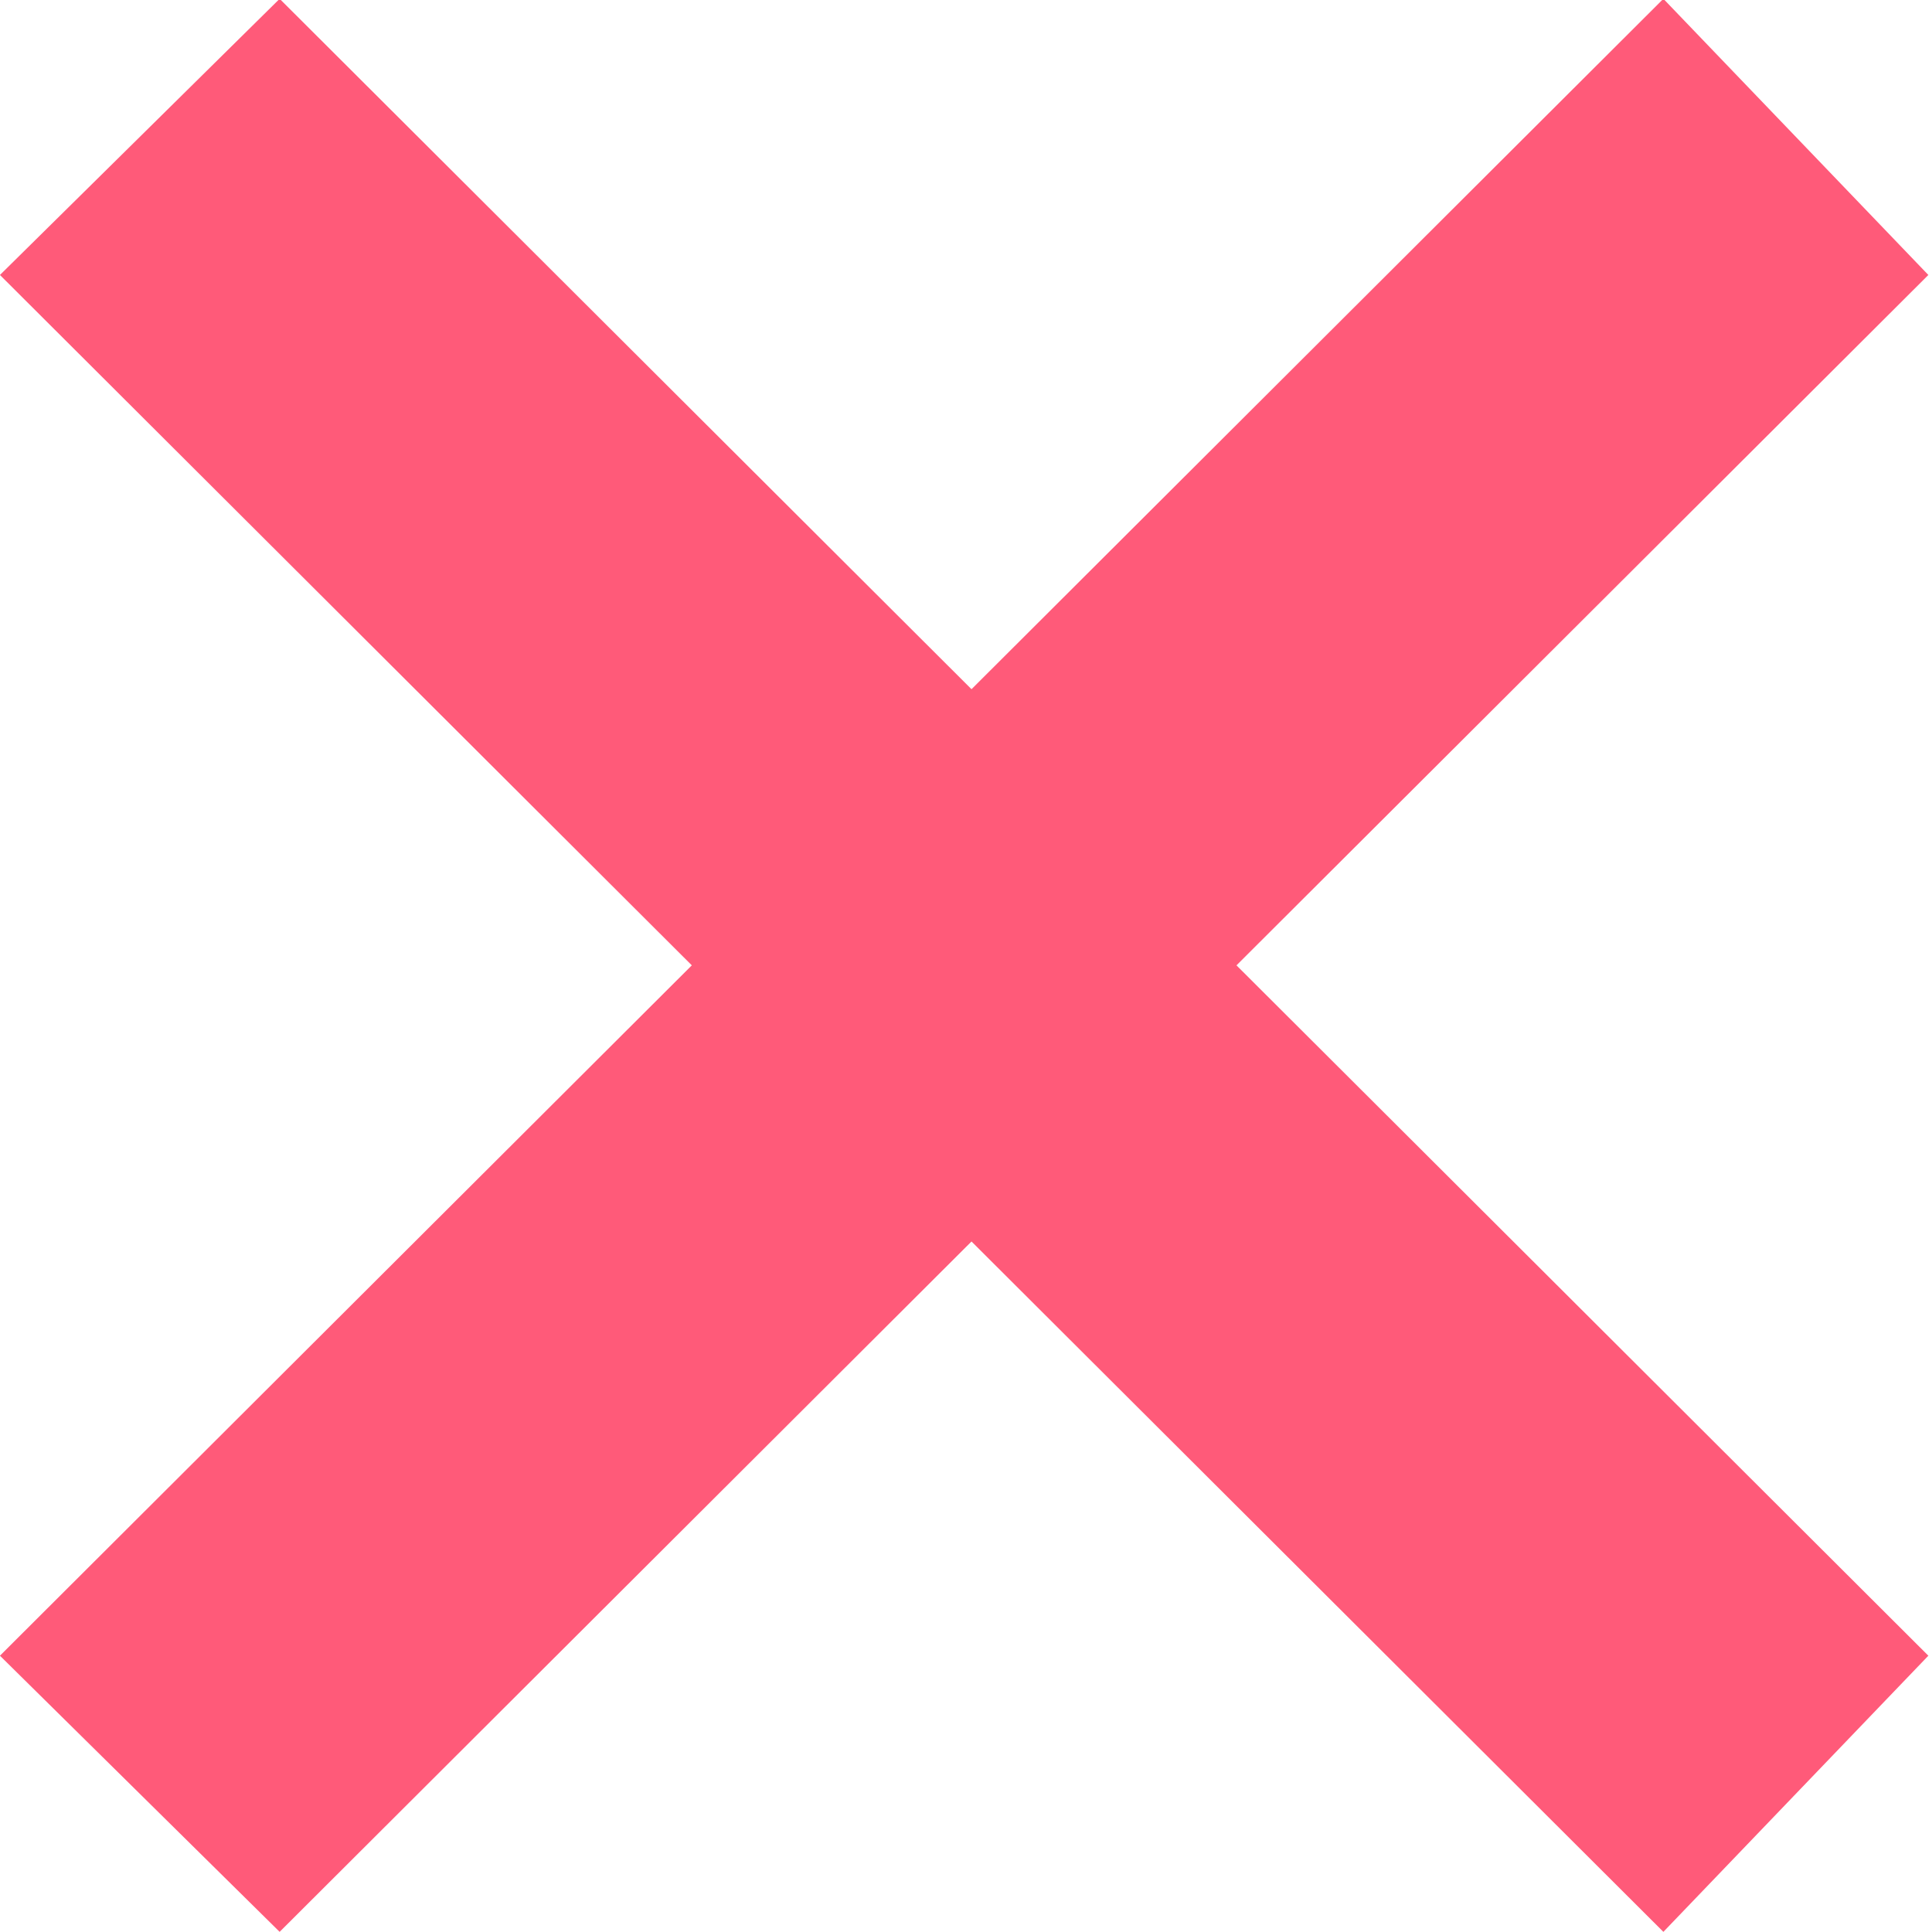
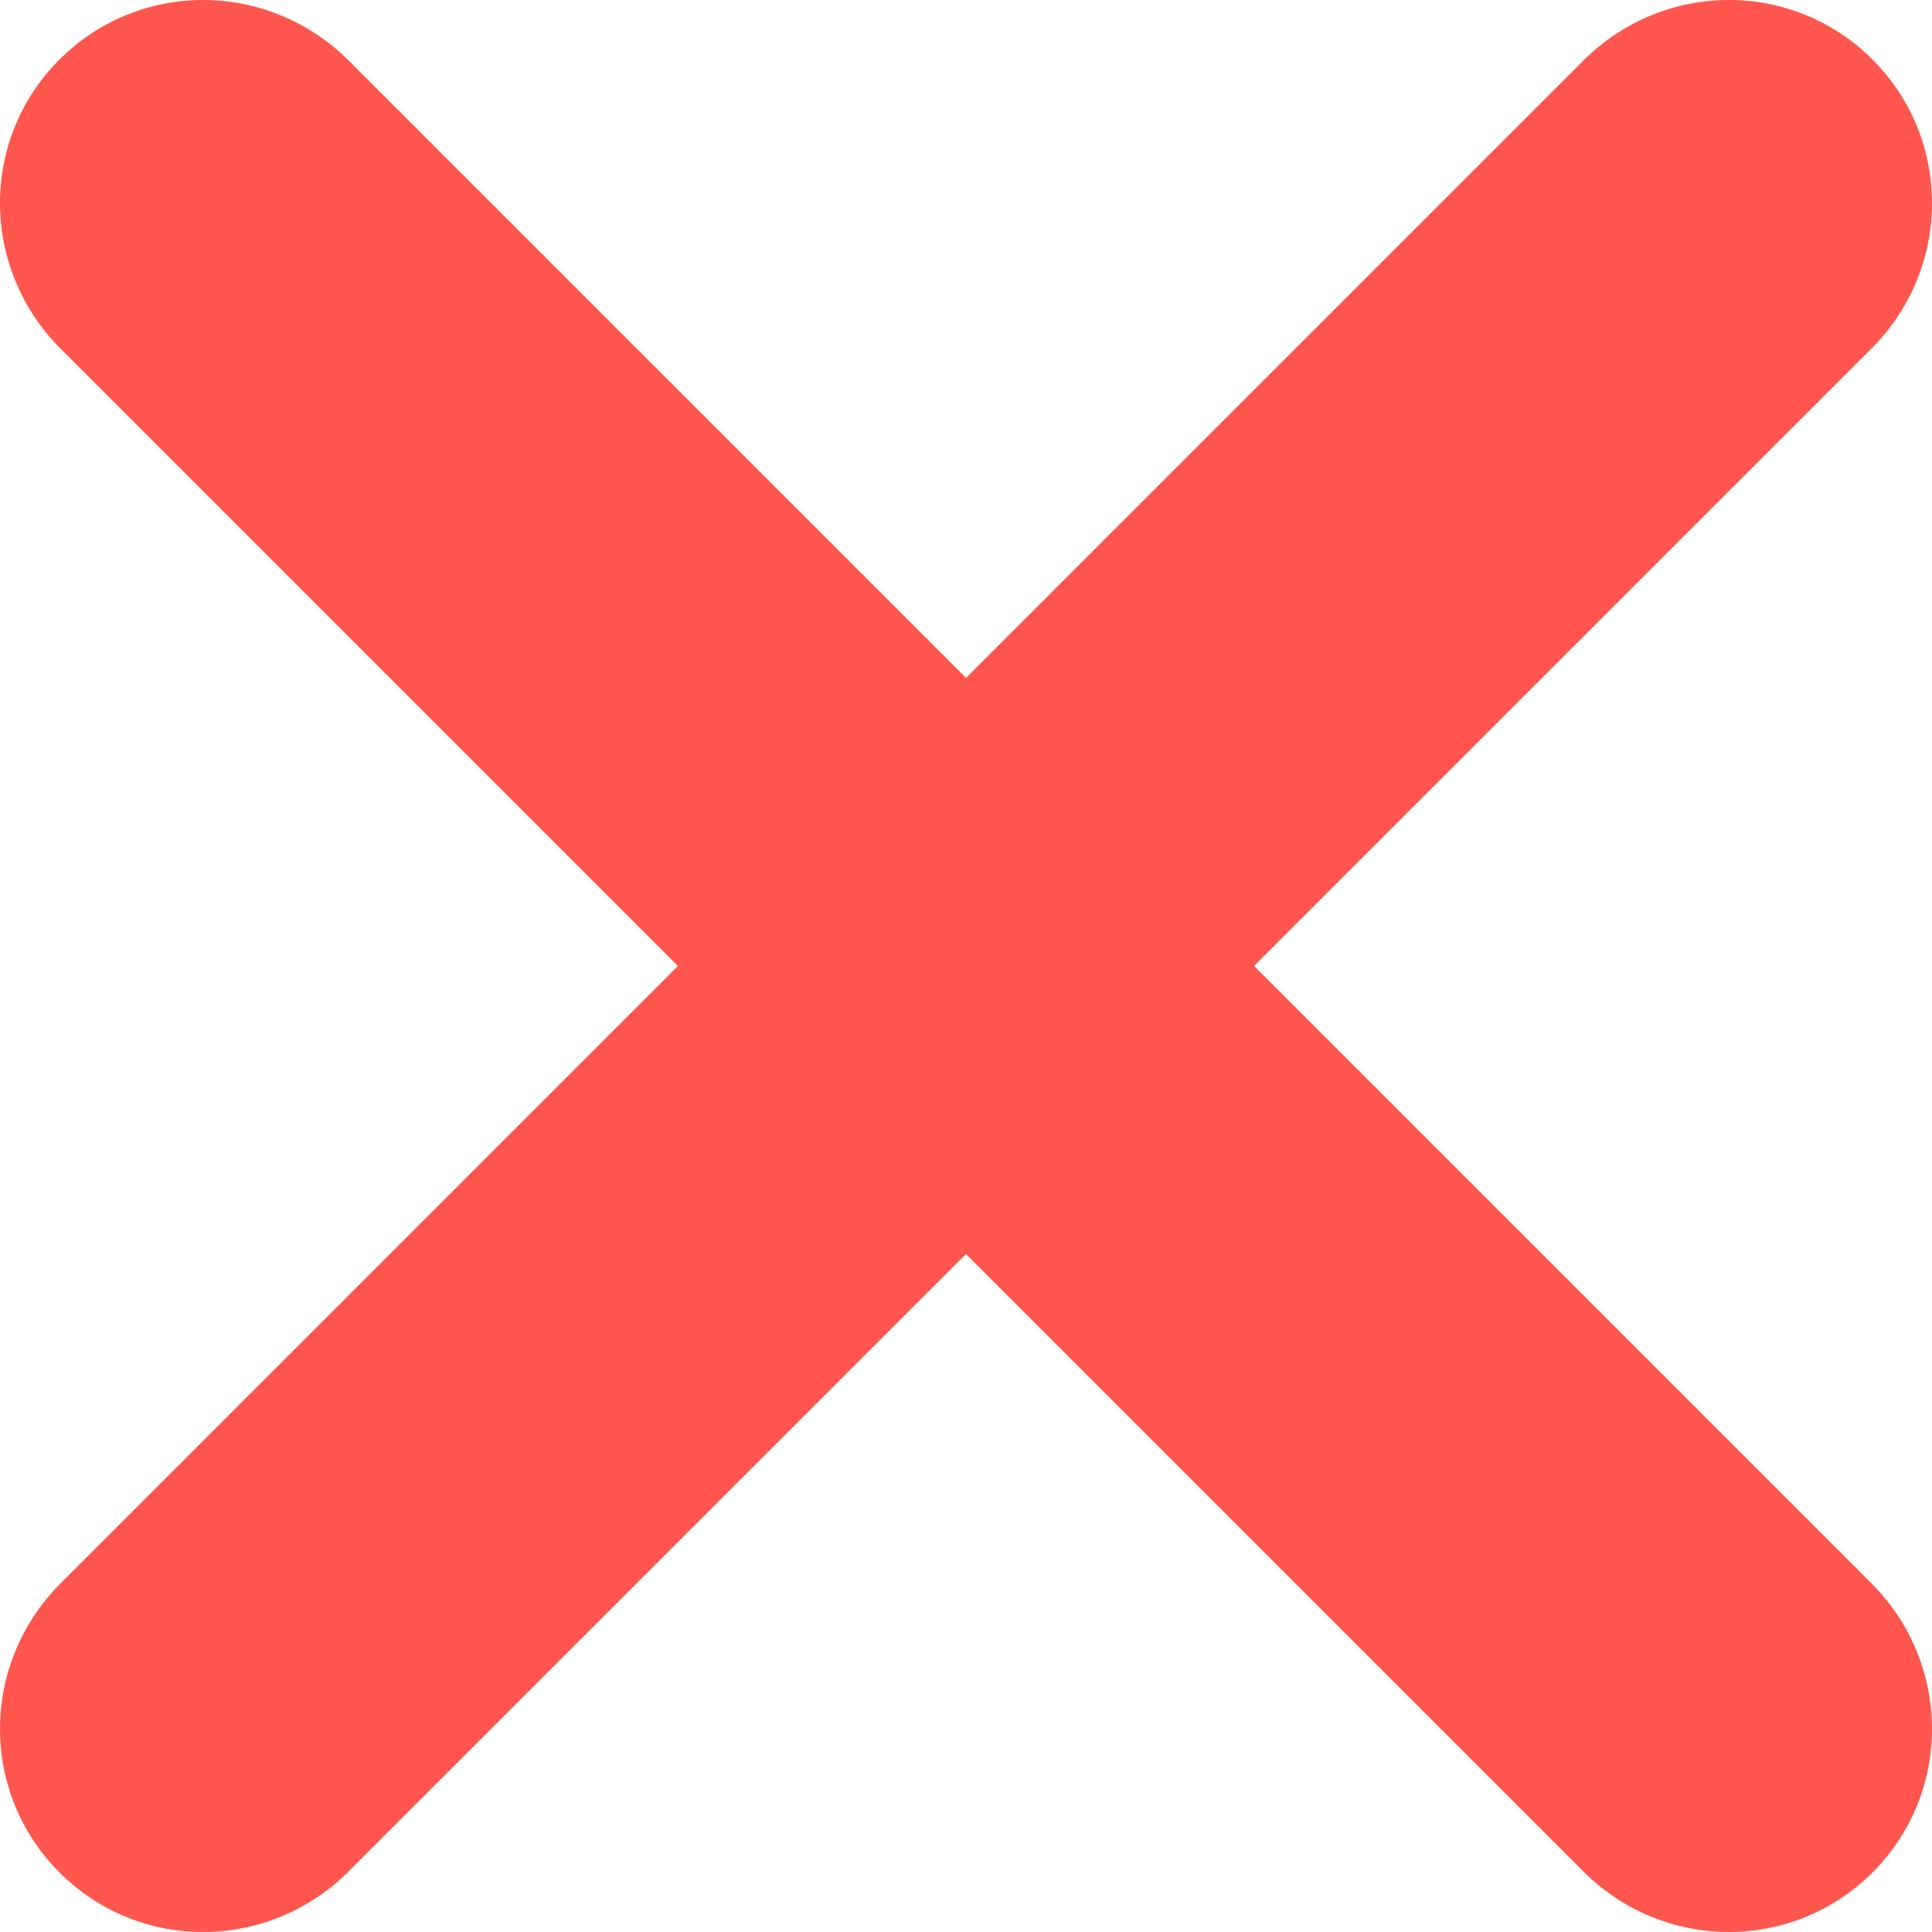
- <svg xmlns="http://www.w3.org/2000/svg" width="13.1" height="13.125" viewBox="0 0 13.1 13.125">
-   <defs>
-     <style>.cls-1{fill:#ff5a79;fill-rule:evenodd}</style>
-   </defs>
-   <path id="_" data-name="❌" class="cls-1" d="M16667 811.962l-1.8-1.876-4.7 4.69-4.7-4.69-1.9 1.876 4.7 4.69-4.7 4.69 1.9 1.876 4.7-4.69 4.7 4.69 1.8-1.876-4.7-4.69z" transform="translate(-16653.9 -810.094)" />
+ <svg xmlns="http://www.w3.org/2000/svg" width="124px" height="124px" viewBox="0 0 124 124" version="1.1">
+   <defs />
+   <g id="Homepage" stroke="none" stroke-width="1" fill="none" fill-rule="evenodd" transform="translate(-981, -720)">
+     <g id="Icons/Close" transform="translate(981, 720)" fill="#FF564D">
+       <g id="Close">
+         <path d="M62,43.509 L22.391,3.9 C17.206,-1.284 8.926,-1.286 3.82,3.82 C-1.322,8.961 -1.251,17.24 3.9,22.391 L43.509,62 L3.9,101.609 C-1.284,106.794 -1.286,115.074 3.82,120.18 C8.961,125.322 17.24,125.251 22.391,120.1 L62,80.491 L101.609,120.1 C106.794,125.284 115.074,125.286 120.18,120.18 C125.322,115.039 125.251,106.76 120.1,101.609 L80.491,62 L120.1,22.391 C125.284,17.206 125.286,8.926 120.18,3.82 C115.039,-1.322 106.76,-1.251 101.609,3.9 L62,43.509 Z" id="Shape" fill-rule="nonzero" />
+       </g>
+     </g>
+   </g>
</svg>
